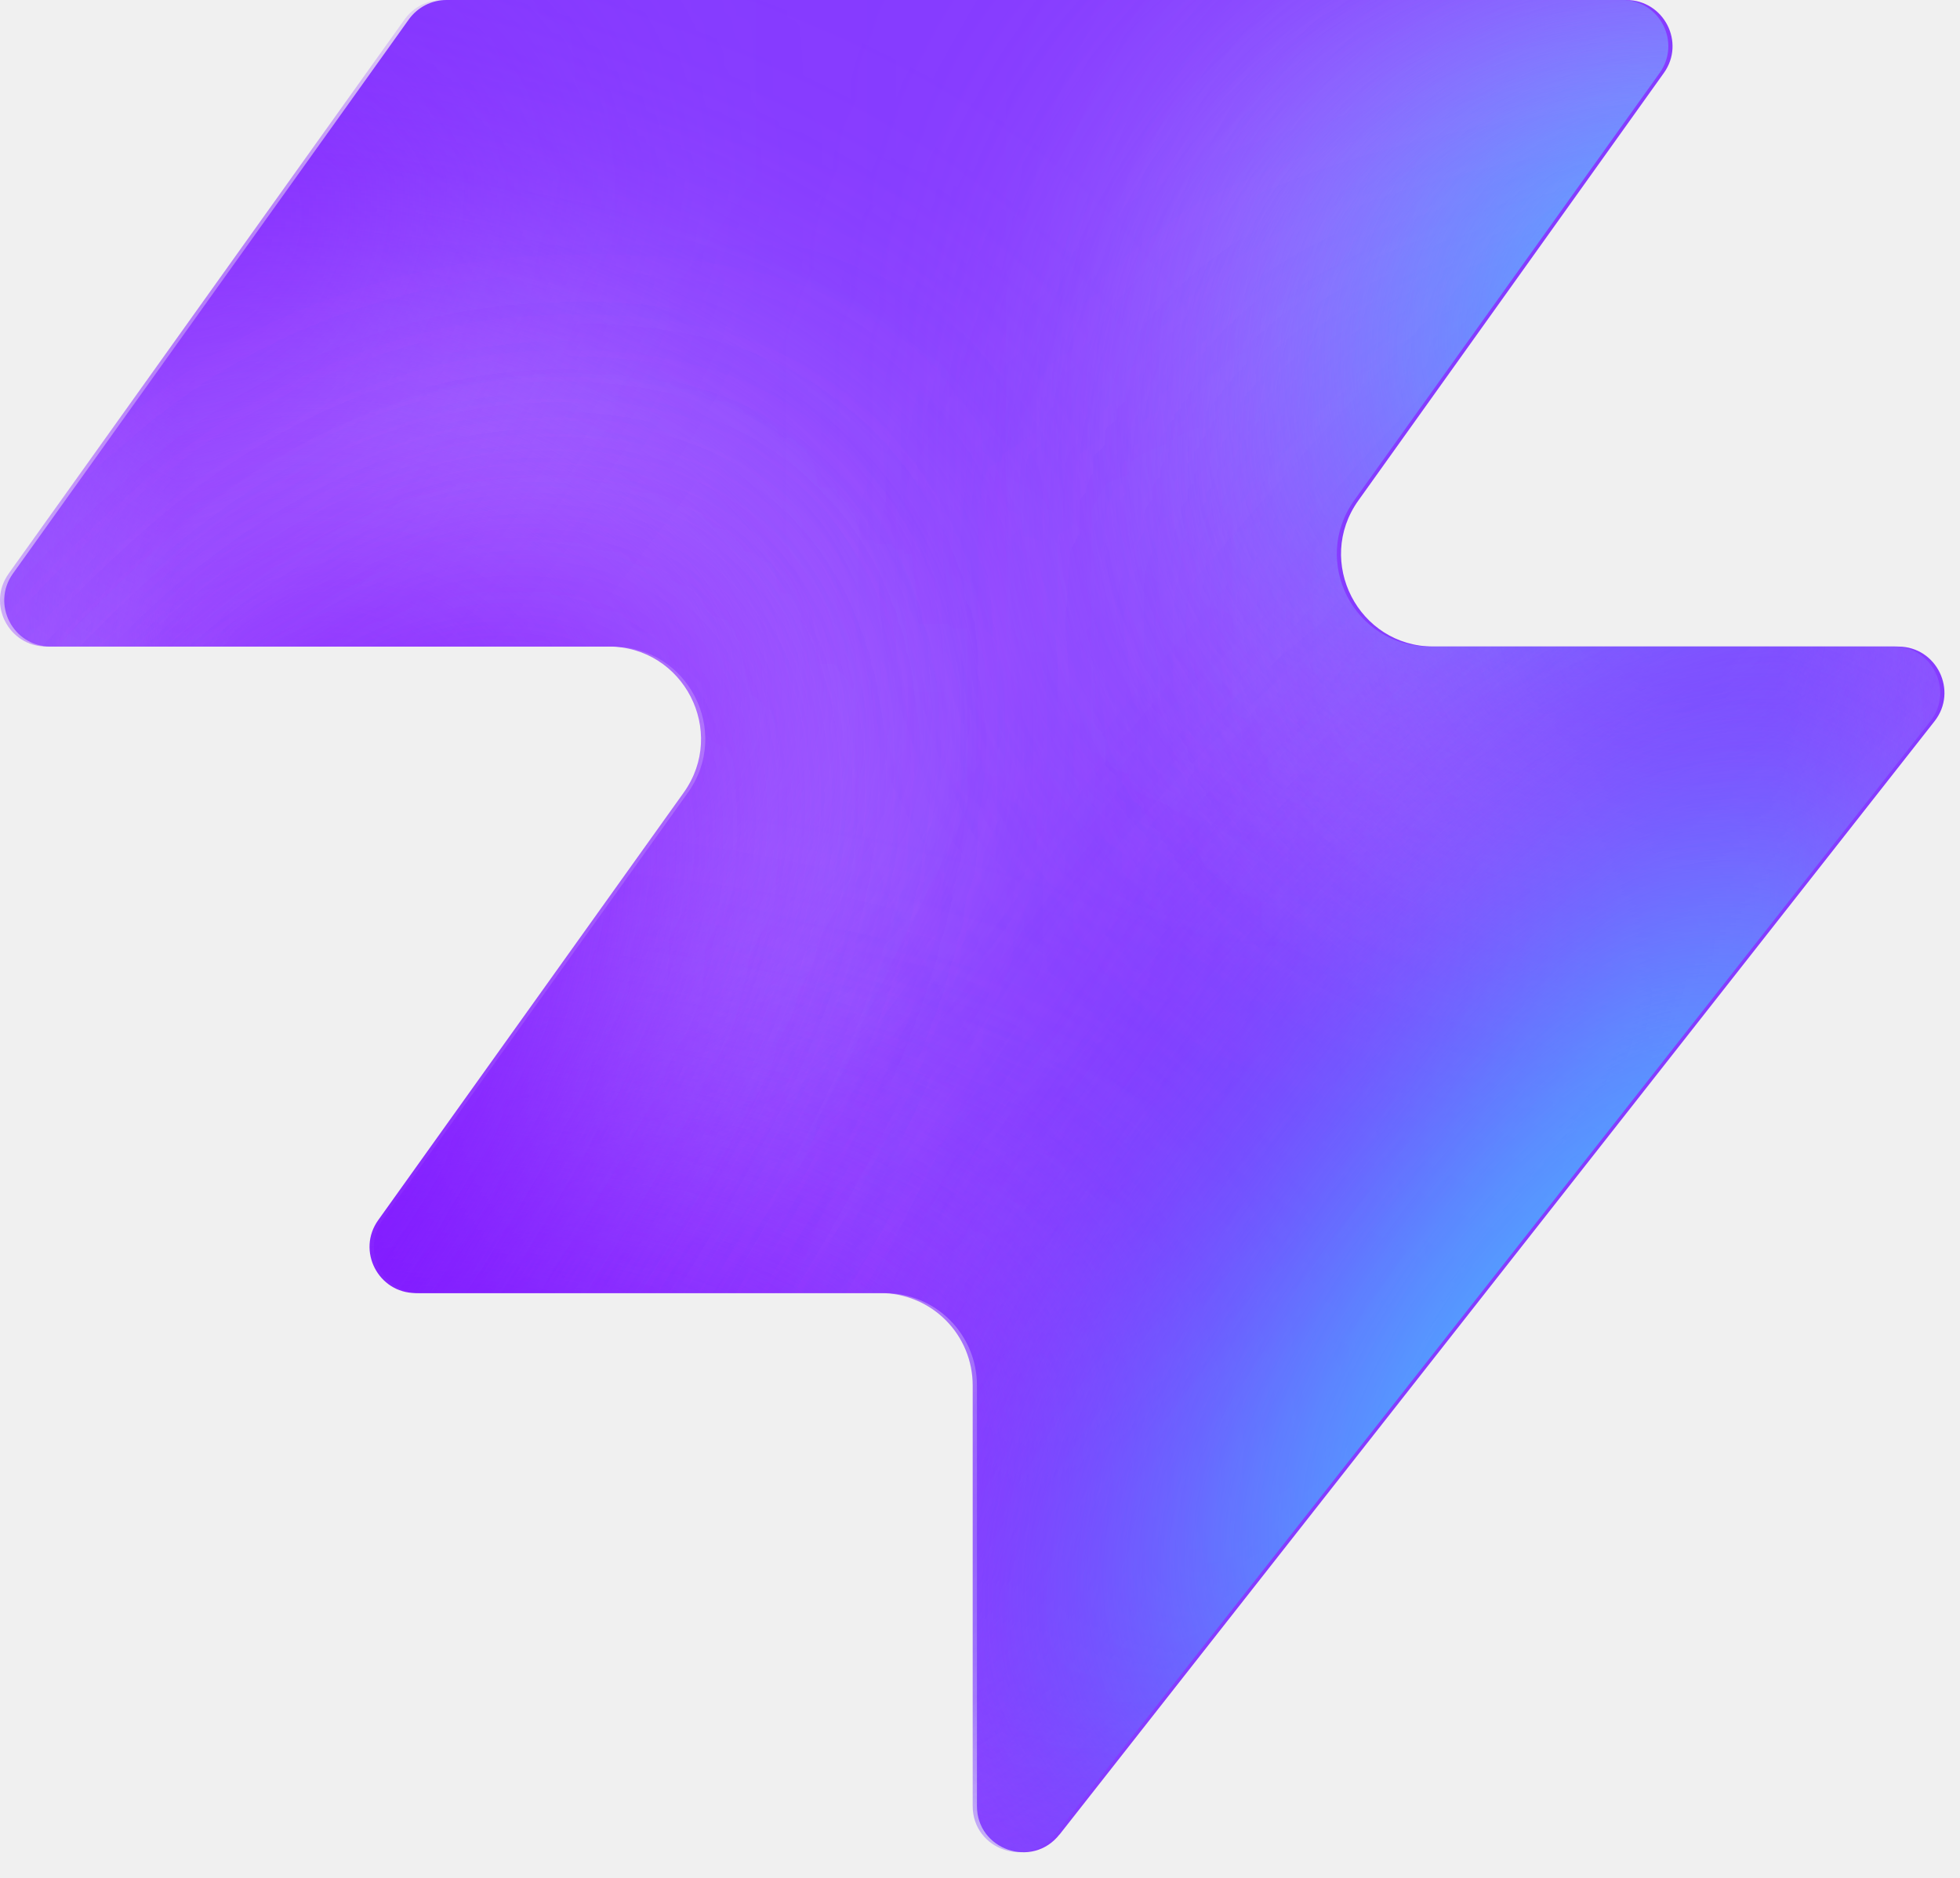
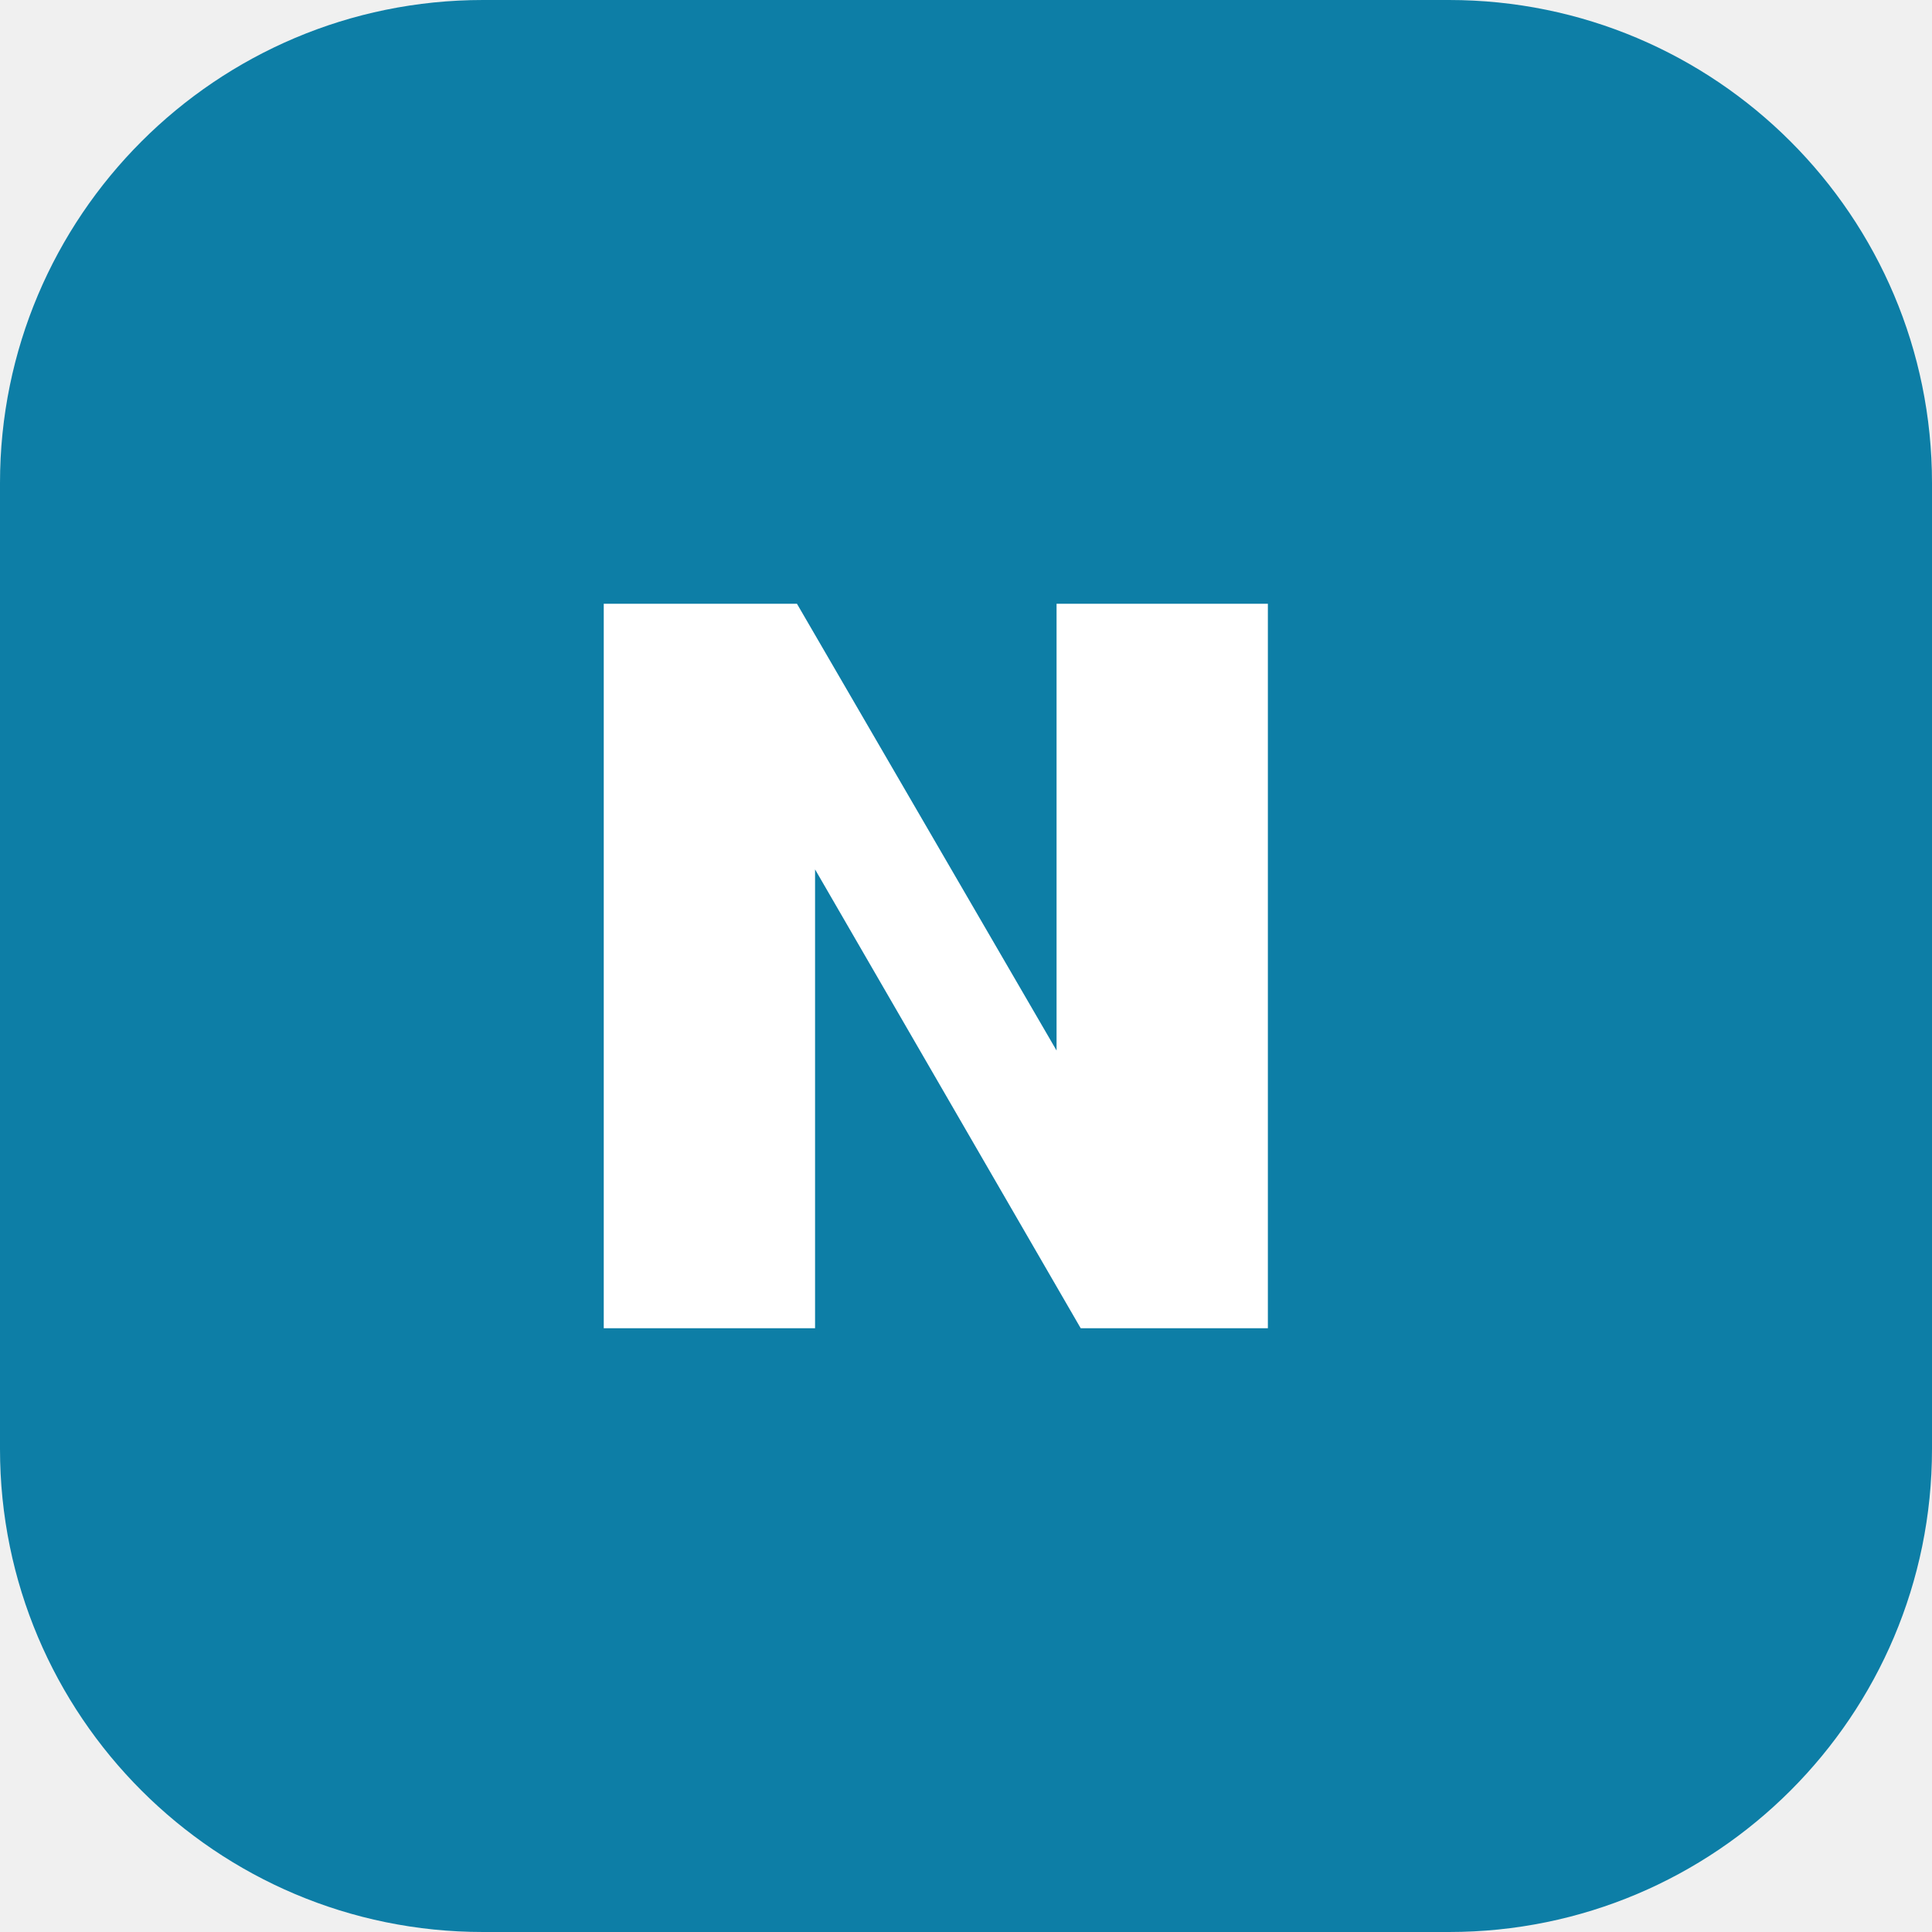
- <svg xmlns="http://www.w3.org/2000/svg" width="48" height="46" fill="none" viewBox="0 0 48 46">
-   <path fill="#863bff" d="M25.946 44.938c-.664.845-2.021.375-2.021-.698V33.937a2.26 2.26 0 0 0-2.262-2.262H10.287c-.92 0-1.456-1.04-.92-1.788l7.48-10.471c1.07-1.497 0-3.578-1.842-3.578H1.237c-.92 0-1.456-1.04-.92-1.788L10.013.474c.214-.297.556-.474.92-.474h28.894c.92 0 1.456 1.04.92 1.788l-7.48 10.471c-1.07 1.498 0 3.579 1.842 3.579h11.377c.943 0 1.473 1.088.89 1.83L25.947 44.94z" style="fill:#863bff;fill:color(display-p3 .525 .23 1);fill-opacity:1" />
-   <mask id="a" width="48" height="46" x="0" y="0" maskUnits="userSpaceOnUse" style="mask-type:alpha">
-     <path fill="#000" d="M25.842 44.938c-.664.844-2.021.375-2.021-.698V33.937a2.26 2.26 0 0 0-2.262-2.262H10.183c-.92 0-1.456-1.04-.92-1.788l7.48-10.471c1.07-1.498 0-3.579-1.842-3.579H1.133c-.92 0-1.456-1.04-.92-1.787L9.91.473c.214-.297.556-.474.92-.474h28.894c.92 0 1.456 1.04.92 1.788l-7.48 10.471c-1.07 1.498 0 3.578 1.842 3.578h11.377c.943 0 1.473 1.088.89 1.832L25.843 44.94z" style="fill:#000;fill-opacity:1" />
-   </mask>
-   <g mask="url(#a)">
-     <g filter="url(#b)">
-       <ellipse cx="5.508" cy="14.704" fill="#ede6ff" rx="5.508" ry="14.704" style="fill:#ede6ff;fill:color(display-p3 .927 .903 1);fill-opacity:1" transform="matrix(.00324 1 1 -.00324 -4.47 31.516)" />
-     </g>
-     <g filter="url(#c)">
-       <ellipse cx="10.399" cy="29.851" fill="#ede6ff" rx="10.399" ry="29.851" style="fill:#ede6ff;fill:color(display-p3 .927 .903 1);fill-opacity:1" transform="matrix(.00324 1 1 -.00324 -39.328 7.883)" />
-     </g>
-     <g filter="url(#d)">
-       <ellipse cx="5.508" cy="30.487" fill="#7e14ff" rx="5.508" ry="30.487" style="fill:#7e14ff;fill:color(display-p3 .492 .077 1);fill-opacity:1" transform="rotate(89.814 -25.913 -14.639)scale(1 -1)" />
-     </g>
-     <g filter="url(#e)">
-       <ellipse cx="5.508" cy="30.599" fill="#7e14ff" rx="5.508" ry="30.599" style="fill:#7e14ff;fill:color(display-p3 .492 .077 1);fill-opacity:1" transform="rotate(89.814 -32.644 -3.334)scale(1 -1)" />
-     </g>
-     <g filter="url(#f)">
-       <ellipse cx="5.508" cy="30.599" fill="#7e14ff" rx="5.508" ry="30.599" style="fill:#7e14ff;fill:color(display-p3 .492 .077 1);fill-opacity:1" transform="matrix(.00324 1 1 -.00324 -34.34 30.47)" />
-     </g>
-     <g filter="url(#g)">
-       <ellipse cx="14.072" cy="22.078" fill="#ede6ff" rx="14.072" ry="22.078" style="fill:#ede6ff;fill:color(display-p3 .927 .903 1);fill-opacity:1" transform="rotate(93.35 24.506 48.493)scale(-1 1)" />
-     </g>
-     <g filter="url(#h)">
-       <ellipse cx="3.47" cy="21.501" fill="#7e14ff" rx="3.47" ry="21.501" style="fill:#7e14ff;fill:color(display-p3 .492 .077 1);fill-opacity:1" transform="rotate(89.009 28.708 47.59)scale(-1 1)" />
-     </g>
-     <g filter="url(#i)">
-       <ellipse cx="3.47" cy="21.501" fill="#7e14ff" rx="3.47" ry="21.501" style="fill:#7e14ff;fill:color(display-p3 .492 .077 1);fill-opacity:1" transform="rotate(89.009 28.708 47.59)scale(-1 1)" />
-     </g>
-     <g filter="url(#j)">
-       <ellipse cx=".387" cy="8.972" fill="#7e14ff" rx="4.407" ry="29.108" style="fill:#7e14ff;fill:color(display-p3 .492 .077 1);fill-opacity:1" transform="rotate(39.51 .387 8.972)" />
-     </g>
-     <g filter="url(#k)">
-       <ellipse cx="47.523" cy="-6.092" fill="#7e14ff" rx="4.407" ry="29.108" style="fill:#7e14ff;fill:color(display-p3 .492 .077 1);fill-opacity:1" transform="rotate(37.892 47.523 -6.092)" />
-     </g>
-     <g filter="url(#l)">
-       <ellipse cx="41.412" cy="6.333" fill="#47bfff" rx="5.971" ry="9.665" style="fill:#47bfff;fill:color(display-p3 .28 .748 1);fill-opacity:1" transform="rotate(37.892 41.412 6.333)" />
-     </g>
-     <g filter="url(#m)">
-       <ellipse cx="-1.879" cy="38.332" fill="#7e14ff" rx="4.407" ry="29.108" style="fill:#7e14ff;fill:color(display-p3 .492 .077 1);fill-opacity:1" transform="rotate(37.892 -1.88 38.332)" />
-     </g>
-     <g filter="url(#n)">
-       <ellipse cx="-1.879" cy="38.332" fill="#7e14ff" rx="4.407" ry="29.108" style="fill:#7e14ff;fill:color(display-p3 .492 .077 1);fill-opacity:1" transform="rotate(37.892 -1.88 38.332)" />
-     </g>
-     <g filter="url(#o)">
-       <ellipse cx="35.651" cy="29.907" fill="#7e14ff" rx="4.407" ry="29.108" style="fill:#7e14ff;fill:color(display-p3 .492 .077 1);fill-opacity:1" transform="rotate(37.892 35.651 29.907)" />
-     </g>
-     <g filter="url(#p)">
-       <ellipse cx="38.418" cy="32.4" fill="#47bfff" rx="5.971" ry="15.297" style="fill:#47bfff;fill:color(display-p3 .28 .748 1);fill-opacity:1" transform="rotate(37.892 38.418 32.4)" />
-     </g>
-   </g>
-   <defs>
-     <filter id="b" width="60.045" height="41.654" x="-19.77" y="16.149" color-interpolation-filters="sRGB" filterUnits="userSpaceOnUse">
-       <feFlood flood-opacity="0" result="BackgroundImageFix" />
-       <feBlend in="SourceGraphic" in2="BackgroundImageFix" result="shape" />
-       <feGaussianBlur result="effect1_foregroundBlur_2002_17158" stdDeviation="7.659" />
-     </filter>
-     <filter id="c" width="90.34" height="51.437" x="-54.613" y="-7.533" color-interpolation-filters="sRGB" filterUnits="userSpaceOnUse">
-       <feFlood flood-opacity="0" result="BackgroundImageFix" />
-       <feBlend in="SourceGraphic" in2="BackgroundImageFix" result="shape" />
-       <feGaussianBlur result="effect1_foregroundBlur_2002_17158" stdDeviation="7.659" />
-     </filter>
-     <filter id="d" width="79.355" height="29.4" x="-49.64" y="2.03" color-interpolation-filters="sRGB" filterUnits="userSpaceOnUse">
-       <feFlood flood-opacity="0" result="BackgroundImageFix" />
-       <feBlend in="SourceGraphic" in2="BackgroundImageFix" result="shape" />
-       <feGaussianBlur result="effect1_foregroundBlur_2002_17158" stdDeviation="4.596" />
-     </filter>
-     <filter id="e" width="79.579" height="29.4" x="-45.045" y="20.029" color-interpolation-filters="sRGB" filterUnits="userSpaceOnUse">
-       <feFlood flood-opacity="0" result="BackgroundImageFix" />
-       <feBlend in="SourceGraphic" in2="BackgroundImageFix" result="shape" />
-       <feGaussianBlur result="effect1_foregroundBlur_2002_17158" stdDeviation="4.596" />
-     </filter>
-     <filter id="f" width="79.579" height="29.4" x="-43.513" y="21.178" color-interpolation-filters="sRGB" filterUnits="userSpaceOnUse">
-       <feFlood flood-opacity="0" result="BackgroundImageFix" />
-       <feBlend in="SourceGraphic" in2="BackgroundImageFix" result="shape" />
-       <feGaussianBlur result="effect1_foregroundBlur_2002_17158" stdDeviation="4.596" />
-     </filter>
-     <filter id="g" width="74.749" height="58.852" x="15.756" y="-17.901" color-interpolation-filters="sRGB" filterUnits="userSpaceOnUse">
-       <feFlood flood-opacity="0" result="BackgroundImageFix" />
-       <feBlend in="SourceGraphic" in2="BackgroundImageFix" result="shape" />
-       <feGaussianBlur result="effect1_foregroundBlur_2002_17158" stdDeviation="7.659" />
-     </filter>
-     <filter id="h" width="61.377" height="25.362" x="23.548" y="2.284" color-interpolation-filters="sRGB" filterUnits="userSpaceOnUse">
-       <feFlood flood-opacity="0" result="BackgroundImageFix" />
-       <feBlend in="SourceGraphic" in2="BackgroundImageFix" result="shape" />
-       <feGaussianBlur result="effect1_foregroundBlur_2002_17158" stdDeviation="4.596" />
-     </filter>
-     <filter id="i" width="61.377" height="25.362" x="23.548" y="2.284" color-interpolation-filters="sRGB" filterUnits="userSpaceOnUse">
-       <feFlood flood-opacity="0" result="BackgroundImageFix" />
-       <feBlend in="SourceGraphic" in2="BackgroundImageFix" result="shape" />
-       <feGaussianBlur result="effect1_foregroundBlur_2002_17158" stdDeviation="4.596" />
-     </filter>
-     <filter id="j" width="56.045" height="63.649" x="-27.636" y="-22.853" color-interpolation-filters="sRGB" filterUnits="userSpaceOnUse">
-       <feFlood flood-opacity="0" result="BackgroundImageFix" />
-       <feBlend in="SourceGraphic" in2="BackgroundImageFix" result="shape" />
-       <feGaussianBlur result="effect1_foregroundBlur_2002_17158" stdDeviation="4.596" />
-     </filter>
-     <filter id="k" width="54.814" height="64.646" x="20.116" y="-38.415" color-interpolation-filters="sRGB" filterUnits="userSpaceOnUse">
-       <feFlood flood-opacity="0" result="BackgroundImageFix" />
-       <feBlend in="SourceGraphic" in2="BackgroundImageFix" result="shape" />
-       <feGaussianBlur result="effect1_foregroundBlur_2002_17158" stdDeviation="4.596" />
-     </filter>
-     <filter id="l" width="33.541" height="35.313" x="24.641" y="-11.323" color-interpolation-filters="sRGB" filterUnits="userSpaceOnUse">
-       <feFlood flood-opacity="0" result="BackgroundImageFix" />
-       <feBlend in="SourceGraphic" in2="BackgroundImageFix" result="shape" />
-       <feGaussianBlur result="effect1_foregroundBlur_2002_17158" stdDeviation="4.596" />
-     </filter>
-     <filter id="m" width="54.814" height="64.646" x="-29.286" y="6.009" color-interpolation-filters="sRGB" filterUnits="userSpaceOnUse">
-       <feFlood flood-opacity="0" result="BackgroundImageFix" />
-       <feBlend in="SourceGraphic" in2="BackgroundImageFix" result="shape" />
-       <feGaussianBlur result="effect1_foregroundBlur_2002_17158" stdDeviation="4.596" />
-     </filter>
-     <filter id="n" width="54.814" height="64.646" x="-29.286" y="6.009" color-interpolation-filters="sRGB" filterUnits="userSpaceOnUse">
-       <feFlood flood-opacity="0" result="BackgroundImageFix" />
-       <feBlend in="SourceGraphic" in2="BackgroundImageFix" result="shape" />
-       <feGaussianBlur result="effect1_foregroundBlur_2002_17158" stdDeviation="4.596" />
-     </filter>
-     <filter id="o" width="54.814" height="64.646" x="8.244" y="-2.416" color-interpolation-filters="sRGB" filterUnits="userSpaceOnUse">
-       <feFlood flood-opacity="0" result="BackgroundImageFix" />
-       <feBlend in="SourceGraphic" in2="BackgroundImageFix" result="shape" />
-       <feGaussianBlur result="effect1_foregroundBlur_2002_17158" stdDeviation="4.596" />
-     </filter>
-     <filter id="p" width="39.409" height="43.623" x="18.713" y="10.588" color-interpolation-filters="sRGB" filterUnits="userSpaceOnUse">
-       <feFlood flood-opacity="0" result="BackgroundImageFix" />
-       <feBlend in="SourceGraphic" in2="BackgroundImageFix" result="shape" />
-       <feGaussianBlur result="effect1_foregroundBlur_2002_17158" stdDeviation="4.596" />
-     </filter>
-   </defs>
+ <svg xmlns="http://www.w3.org/2000/svg" viewBox="0 0 32 32" fill="none">
+   <rect width="32" height="32" rx="8" fill="#0d7ea6" />
+   <path d="M10 22V10h3.2l4.3 7.4V10H21v12h-3.1l-4.4-7.6V22H10z" fill="#fff" />
</svg>
